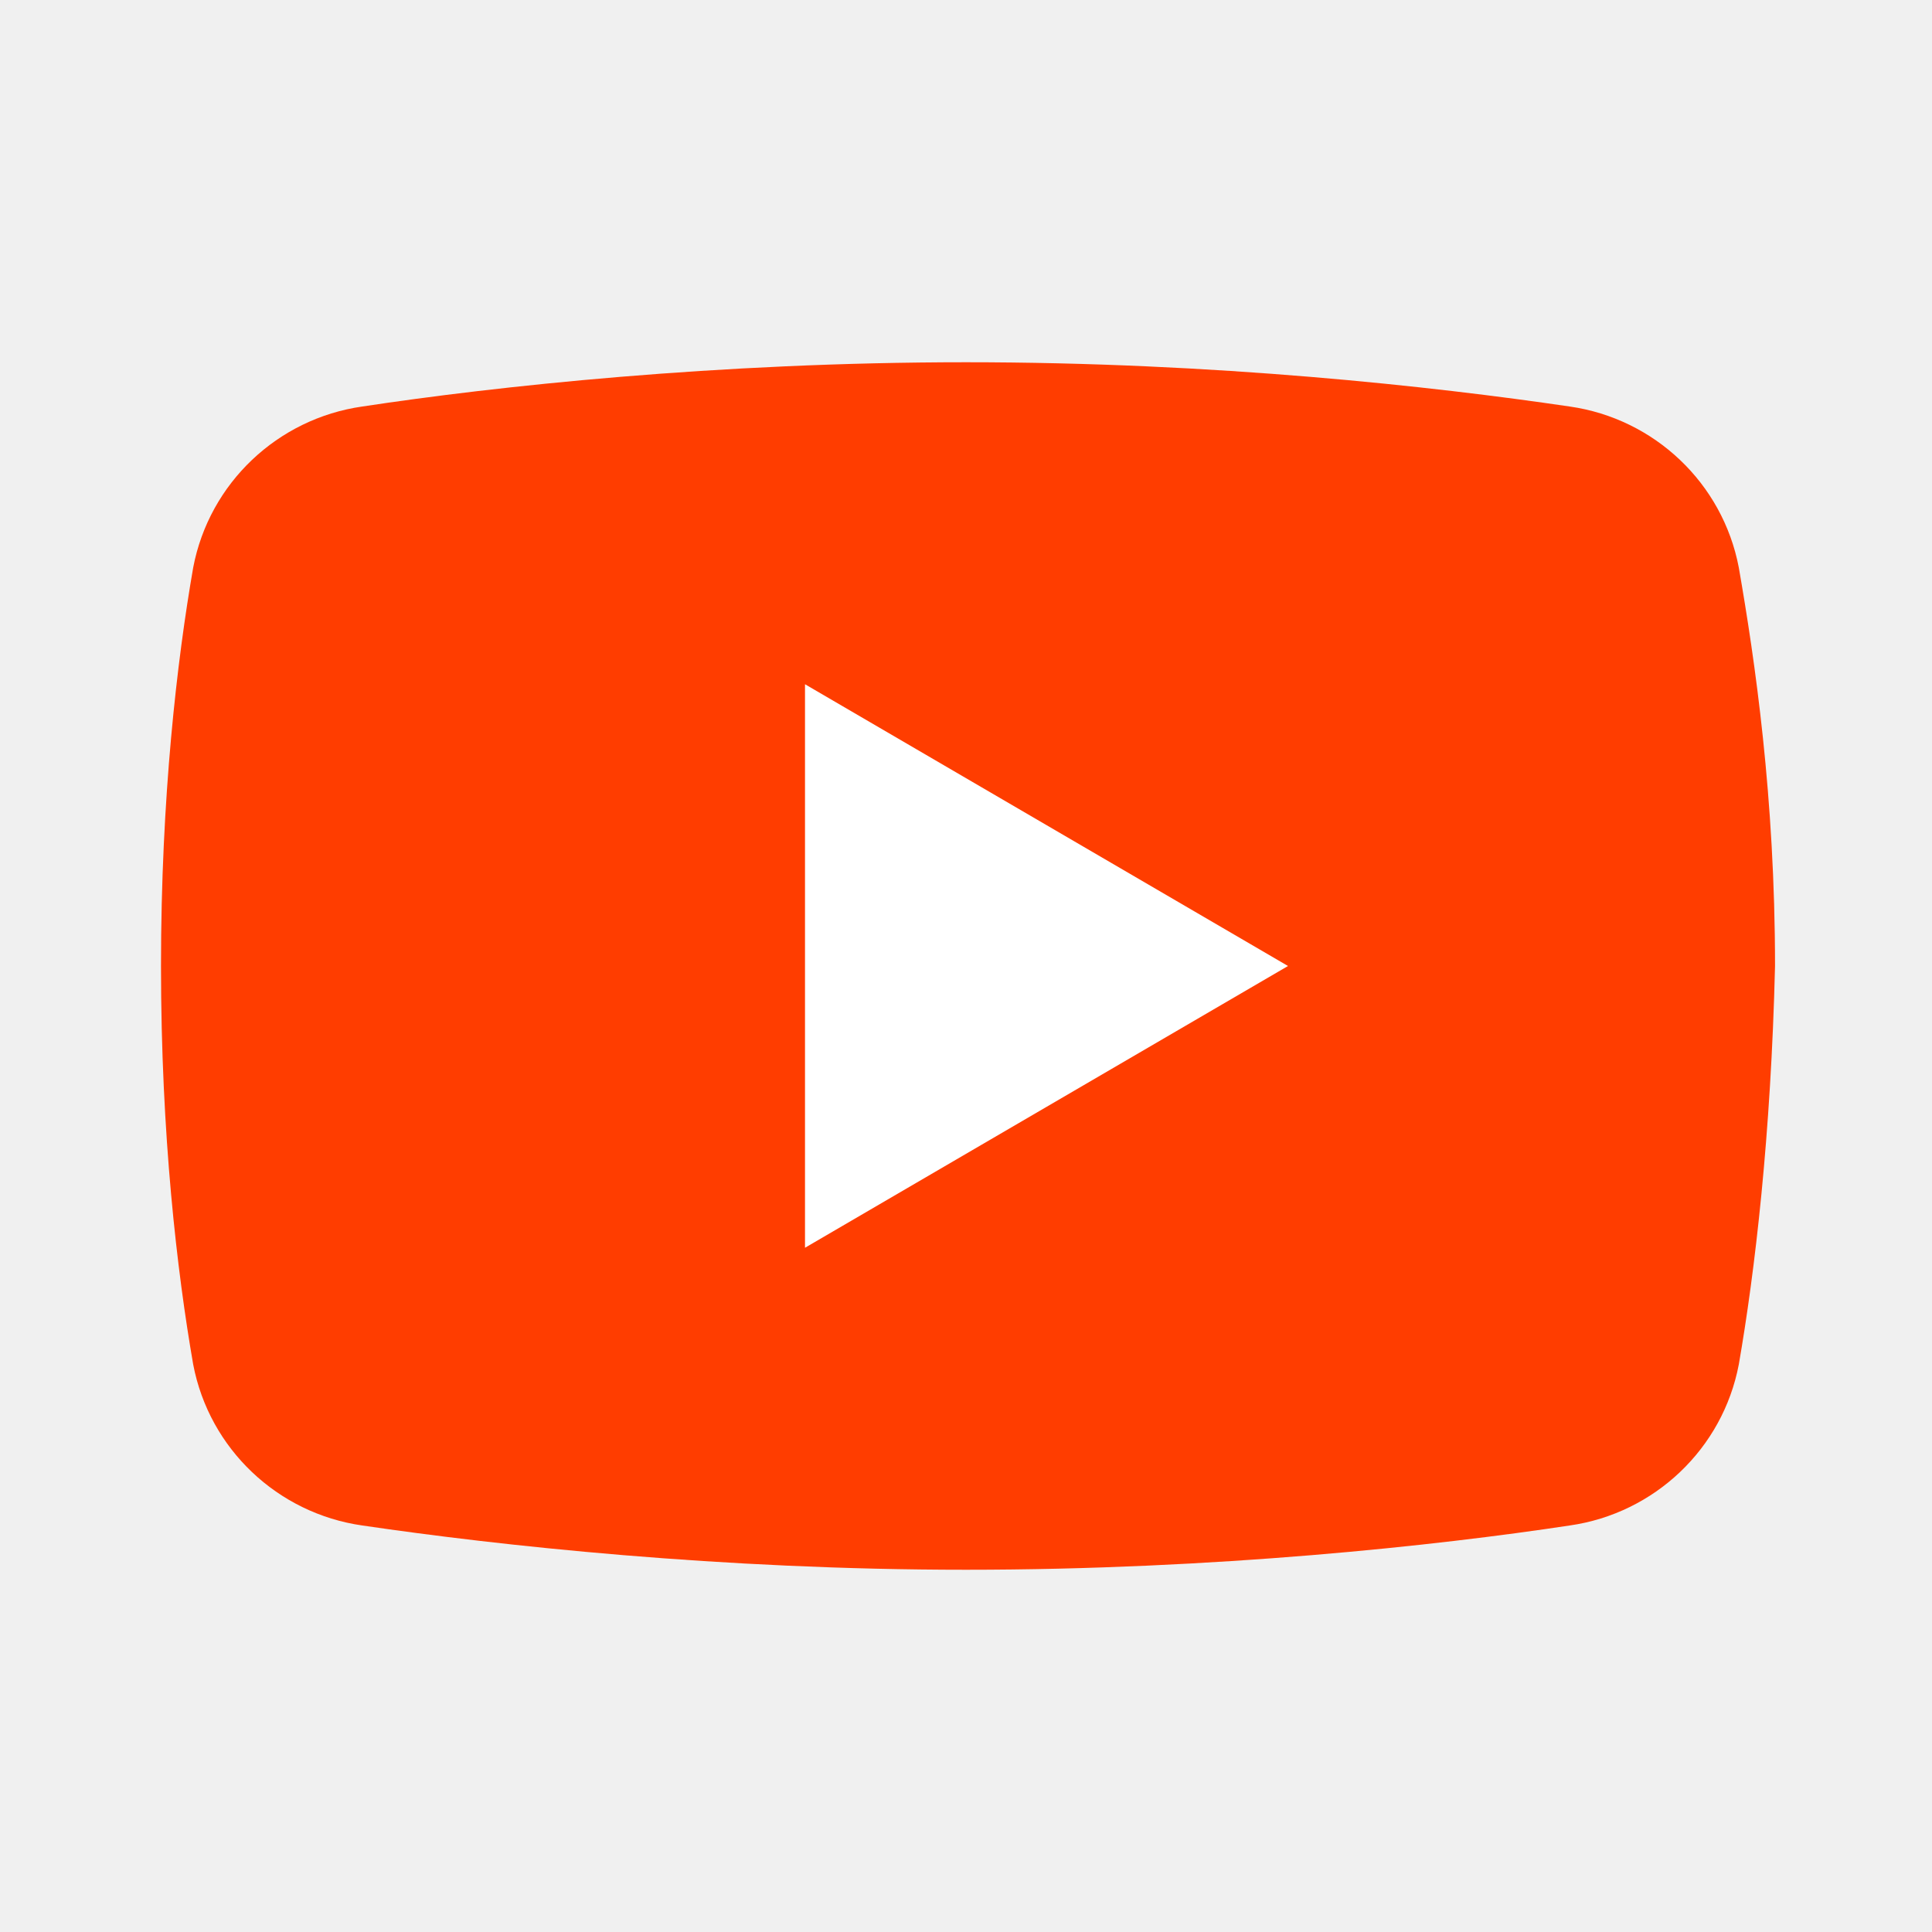
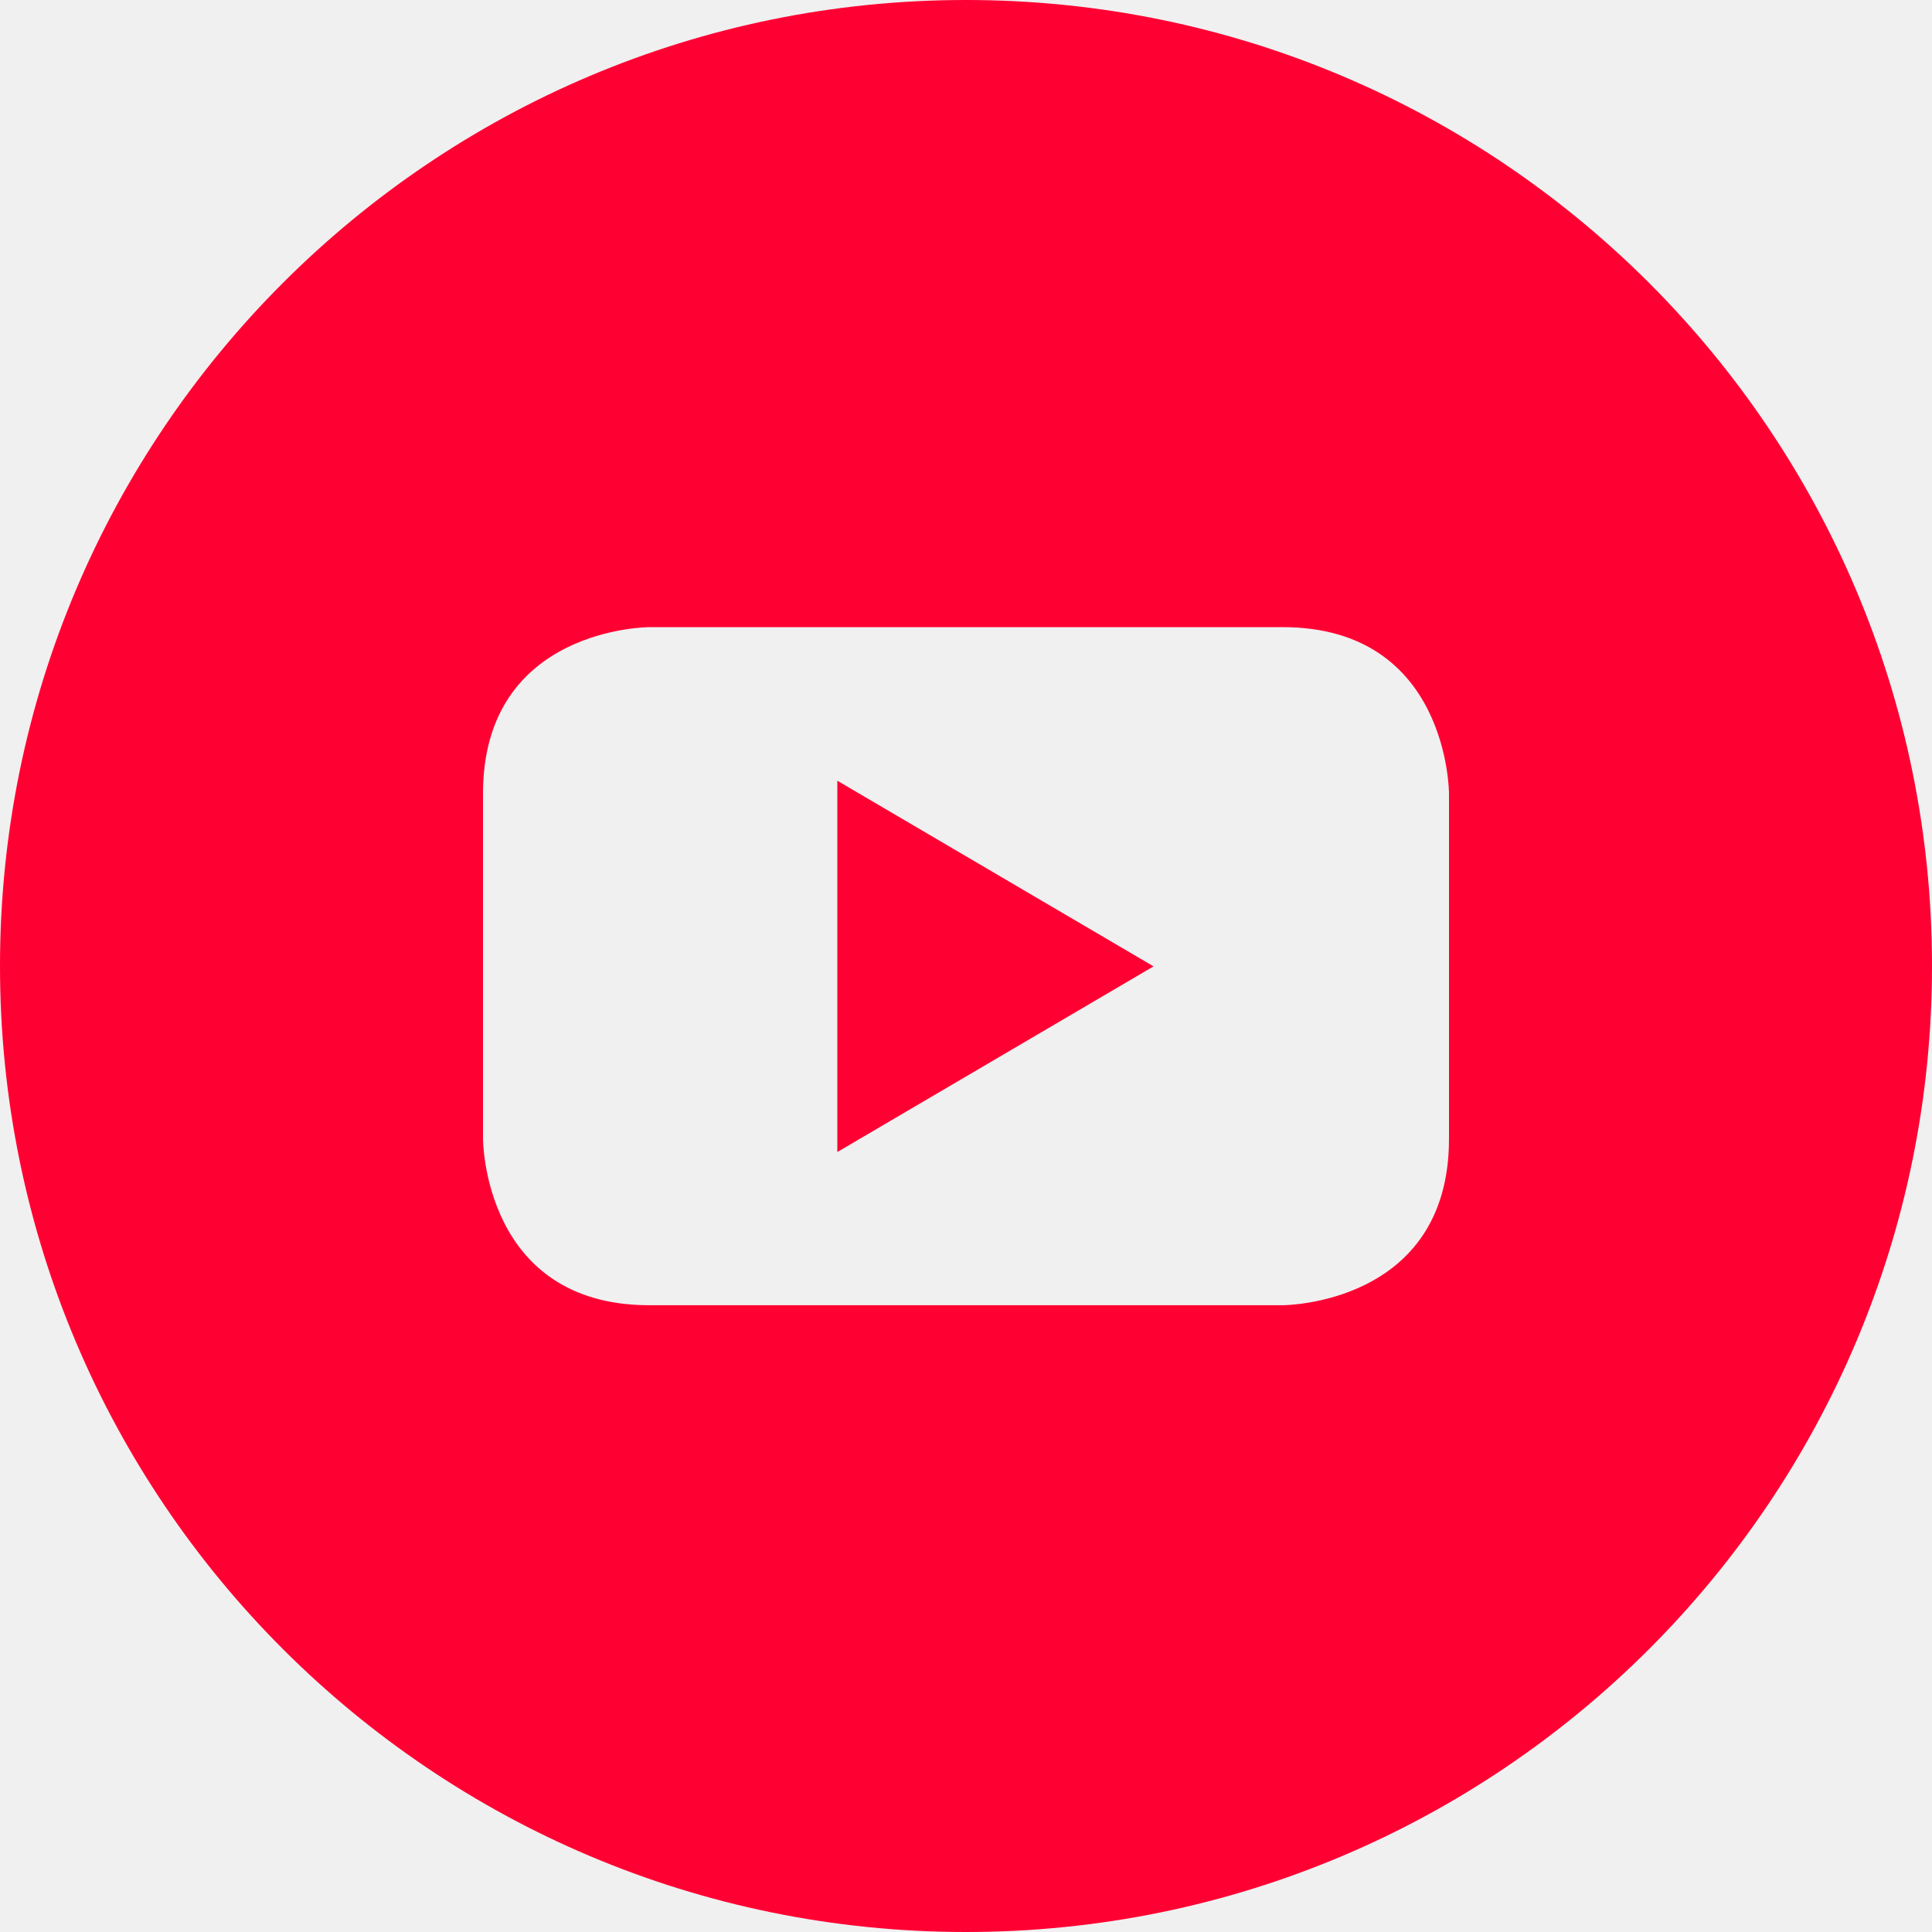
- <svg xmlns="http://www.w3.org/2000/svg" width="24" height="24" viewBox="0 0 48 48">
-   <path fill="#FF3D00" d="M43.2,33.9c-0.4,2.1-2.1,3.7-4.2,4c-3.3,0.5-8.8,1.1-15,1.1c-6.1,0-11.6-0.6-15-1.1c-2.1-0.3-3.8-1.9-4.2-4C4.4,31.6,4,28.2,4,24c0-4.2,0.4-7.6,0.8-9.9c0.4-2.1,2.1-3.7,4.2-4C12.3,9.6,17.8,9,24,9c6.2,0,11.6,0.6,15,1.1c2.1,0.3,3.8,1.9,4.2,4c0.4,2.3,0.9,5.7,0.9,9.9C44,28.2,43.6,31.6,43.2,33.9z" />
-   <path fill="#FFF" d="M20 31L20 17 32 24z" />
+ <svg xmlns="http://www.w3.org/2000/svg" fill="#ff0033" height="24px" width="24px" version="1.1" id="Layer_1" viewBox="-143 145 512 512" xml:space="preserve">
+   <g>
+     <polygon points="78.9,450.3 162.7,401.1 78.9,351.9  " />
+     <path d="M113,145c-141.4,0-256,114.6-256,256s114.6,256,256,256s256-114.6,256-256S254.4,145,113,145z M241,446.8L241,446.8   c0,44.1-44.1,44.1-44.1,44.1H29.1c-44.1,0-44.1-44.1-44.1-44.1v-91.5c0-44.1,44.1-44.1,44.1-44.1h167.8c44.1,0,44.1,44.1,44.1,44.1   V446.8z" />
+   </g>
</svg>
